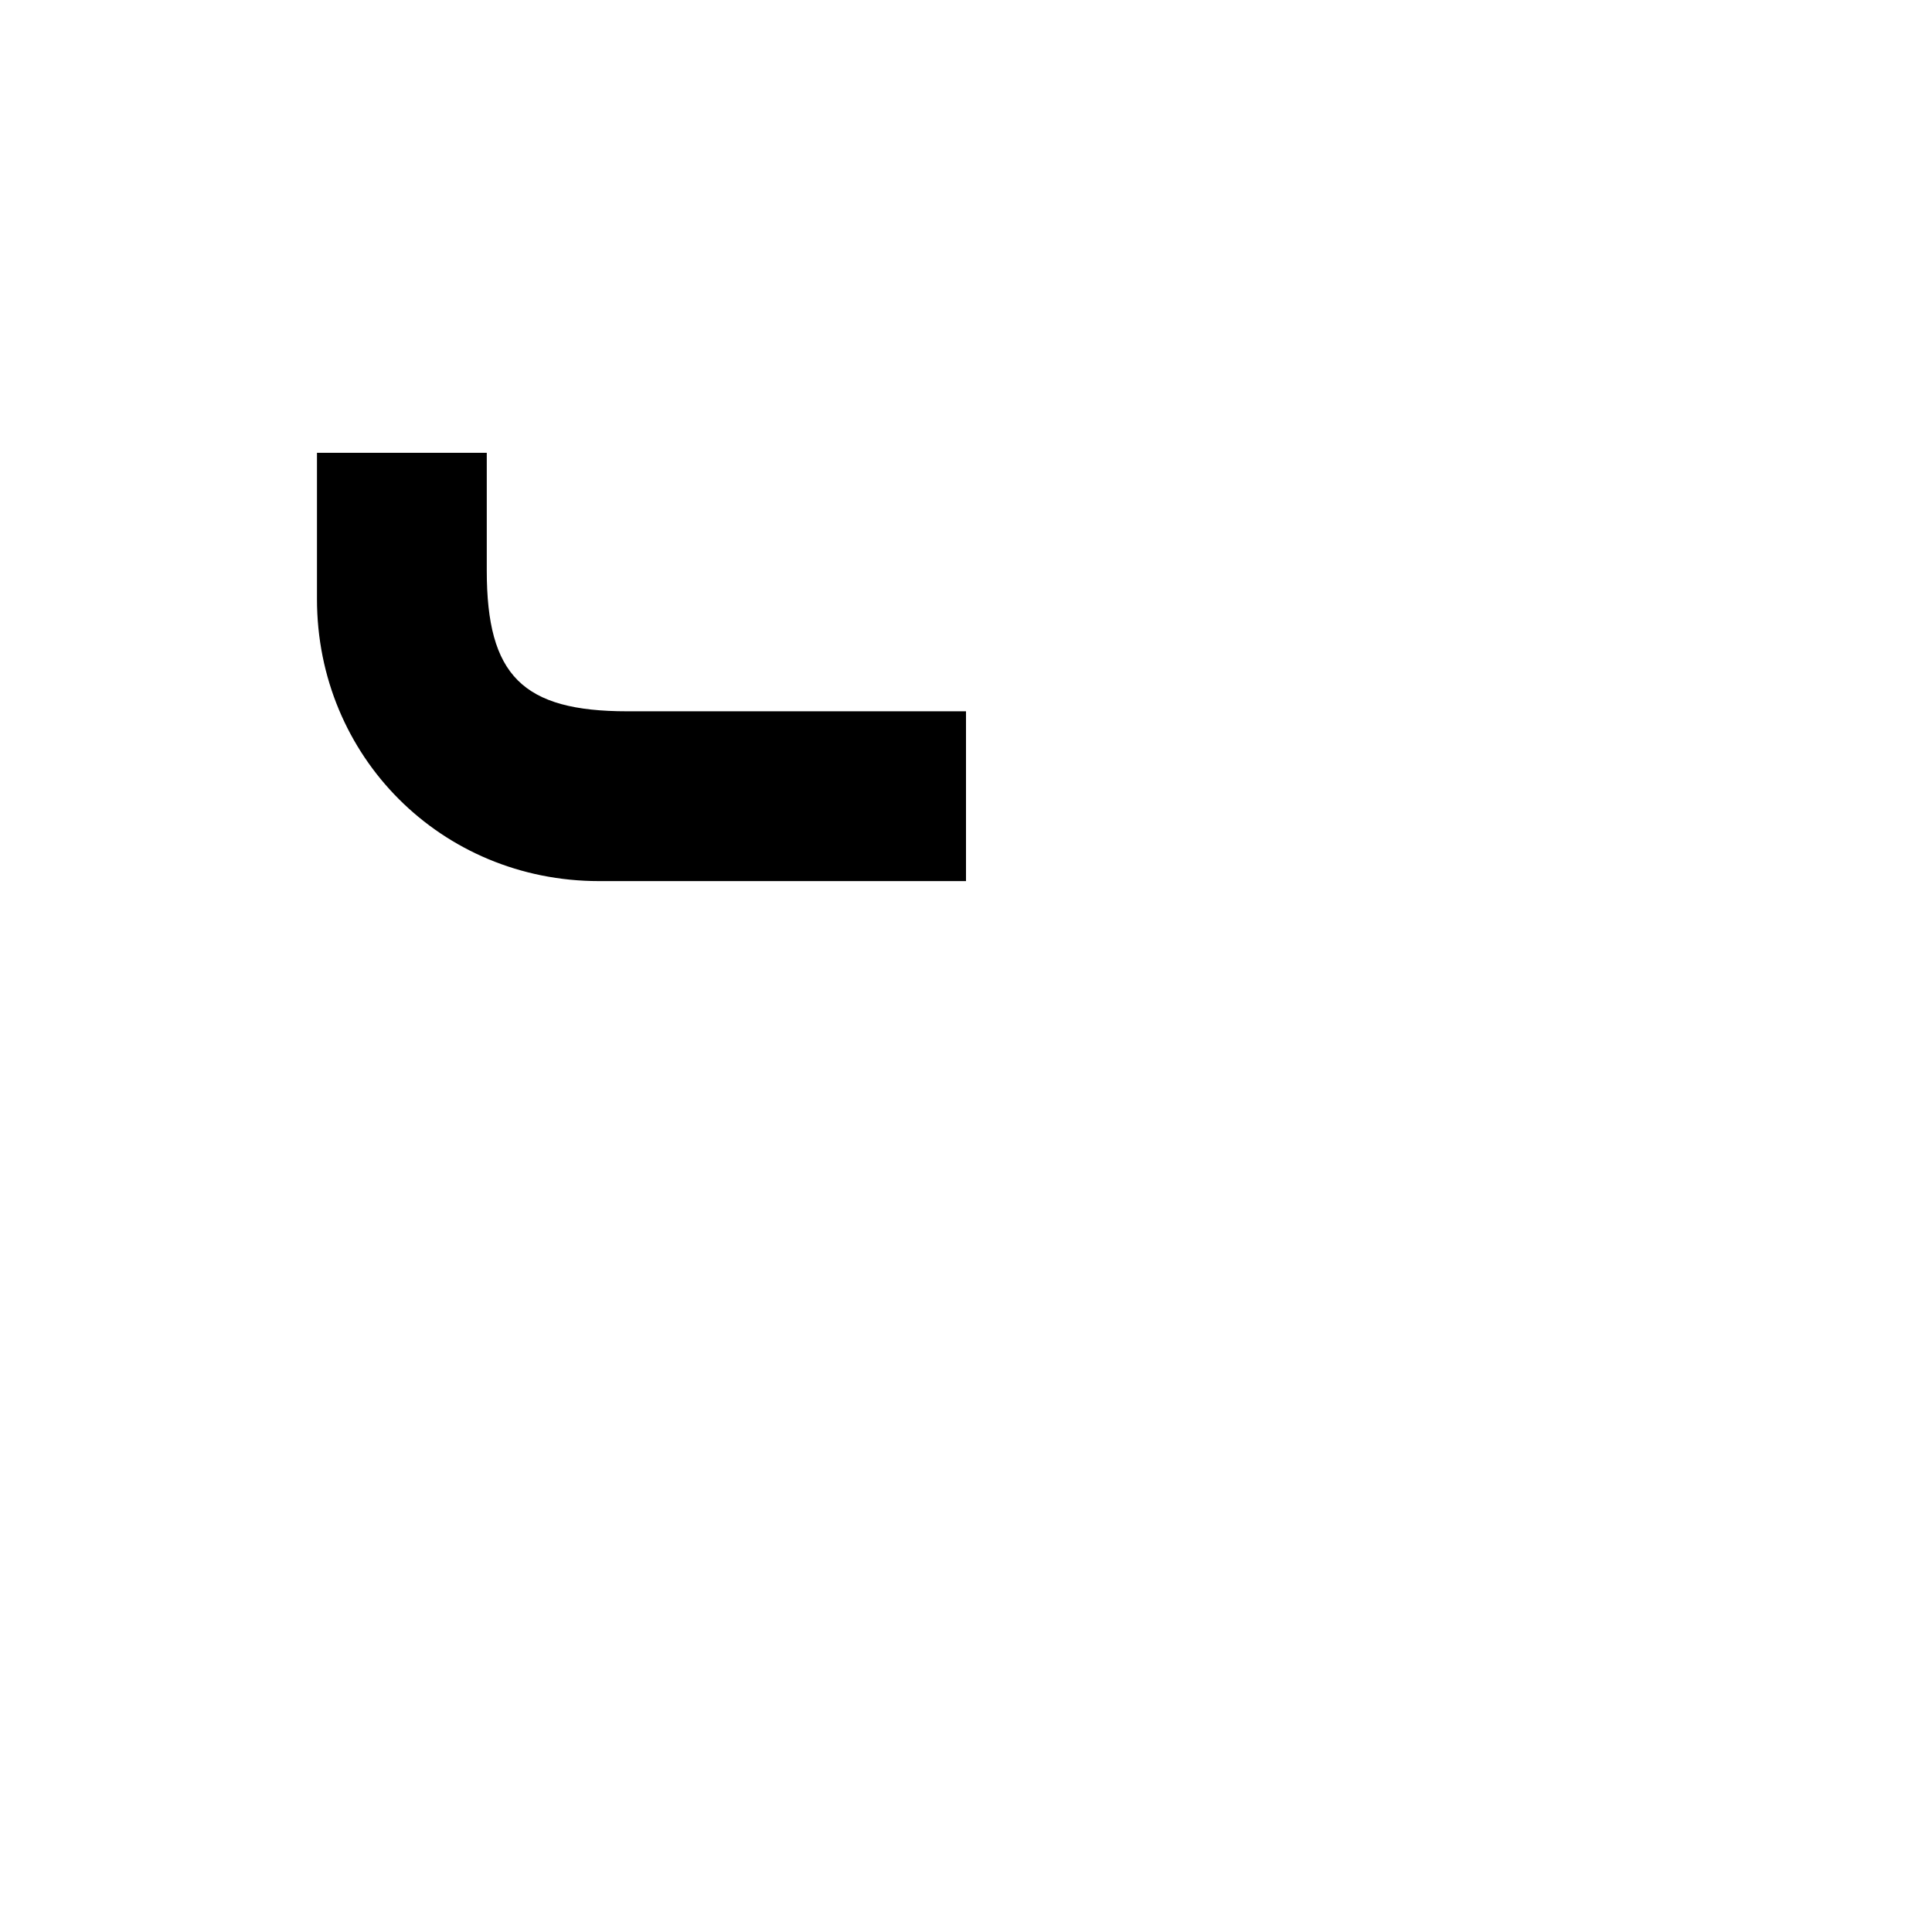
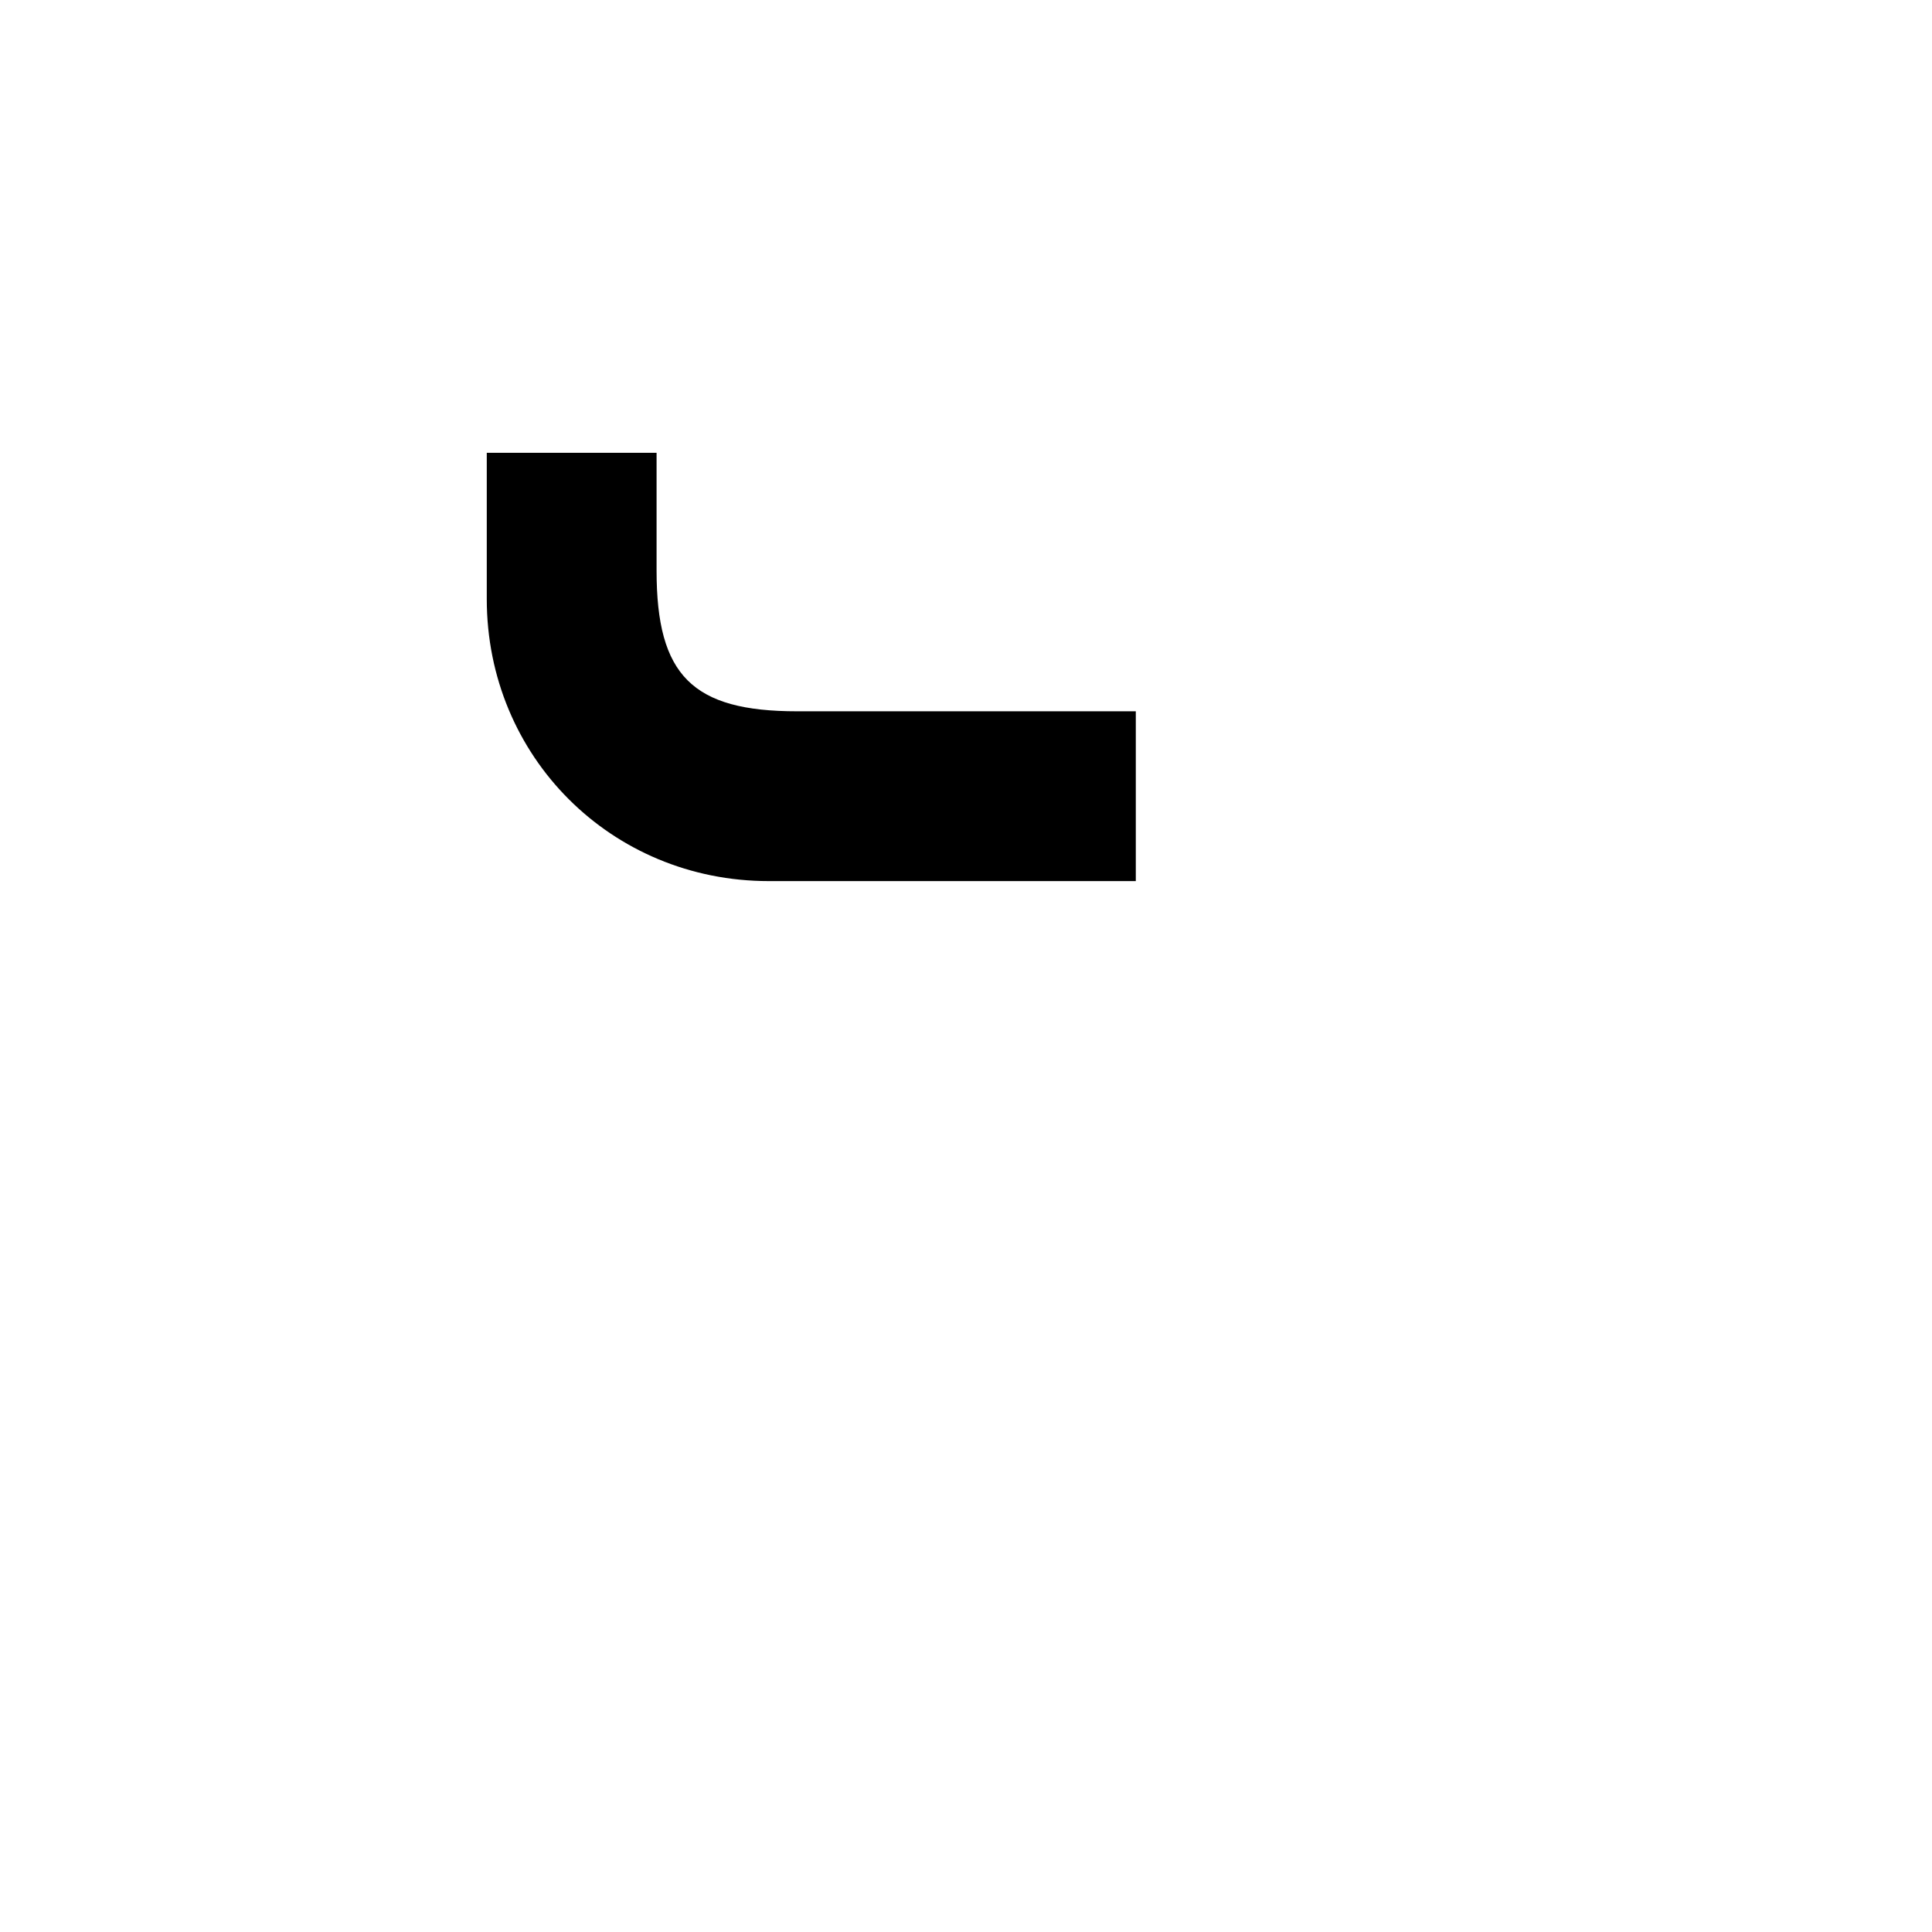
<svg xmlns="http://www.w3.org/2000/svg" width="2048" height="2048">
-   <path id="path1" fill="#000000" stroke="none" d="M 516 605 L 516 480 L 336 480 L 336 635 C 336 802.02 467.966 934 635 934 L 1024 934 L 1024 754 L 665 754 C 553.939 754 516 716.064 516 605 Z" />
+   <path id="path1" fill="#000000" stroke="none" d="M 696 605 L 696 480 L 516 480 L 516 635 C 516 802.02 647.966 934 815 934 L 1204 934 L 1204 754 L 845 754 C 733.939 754 696 716.064 696 605 Z" />
</svg>
